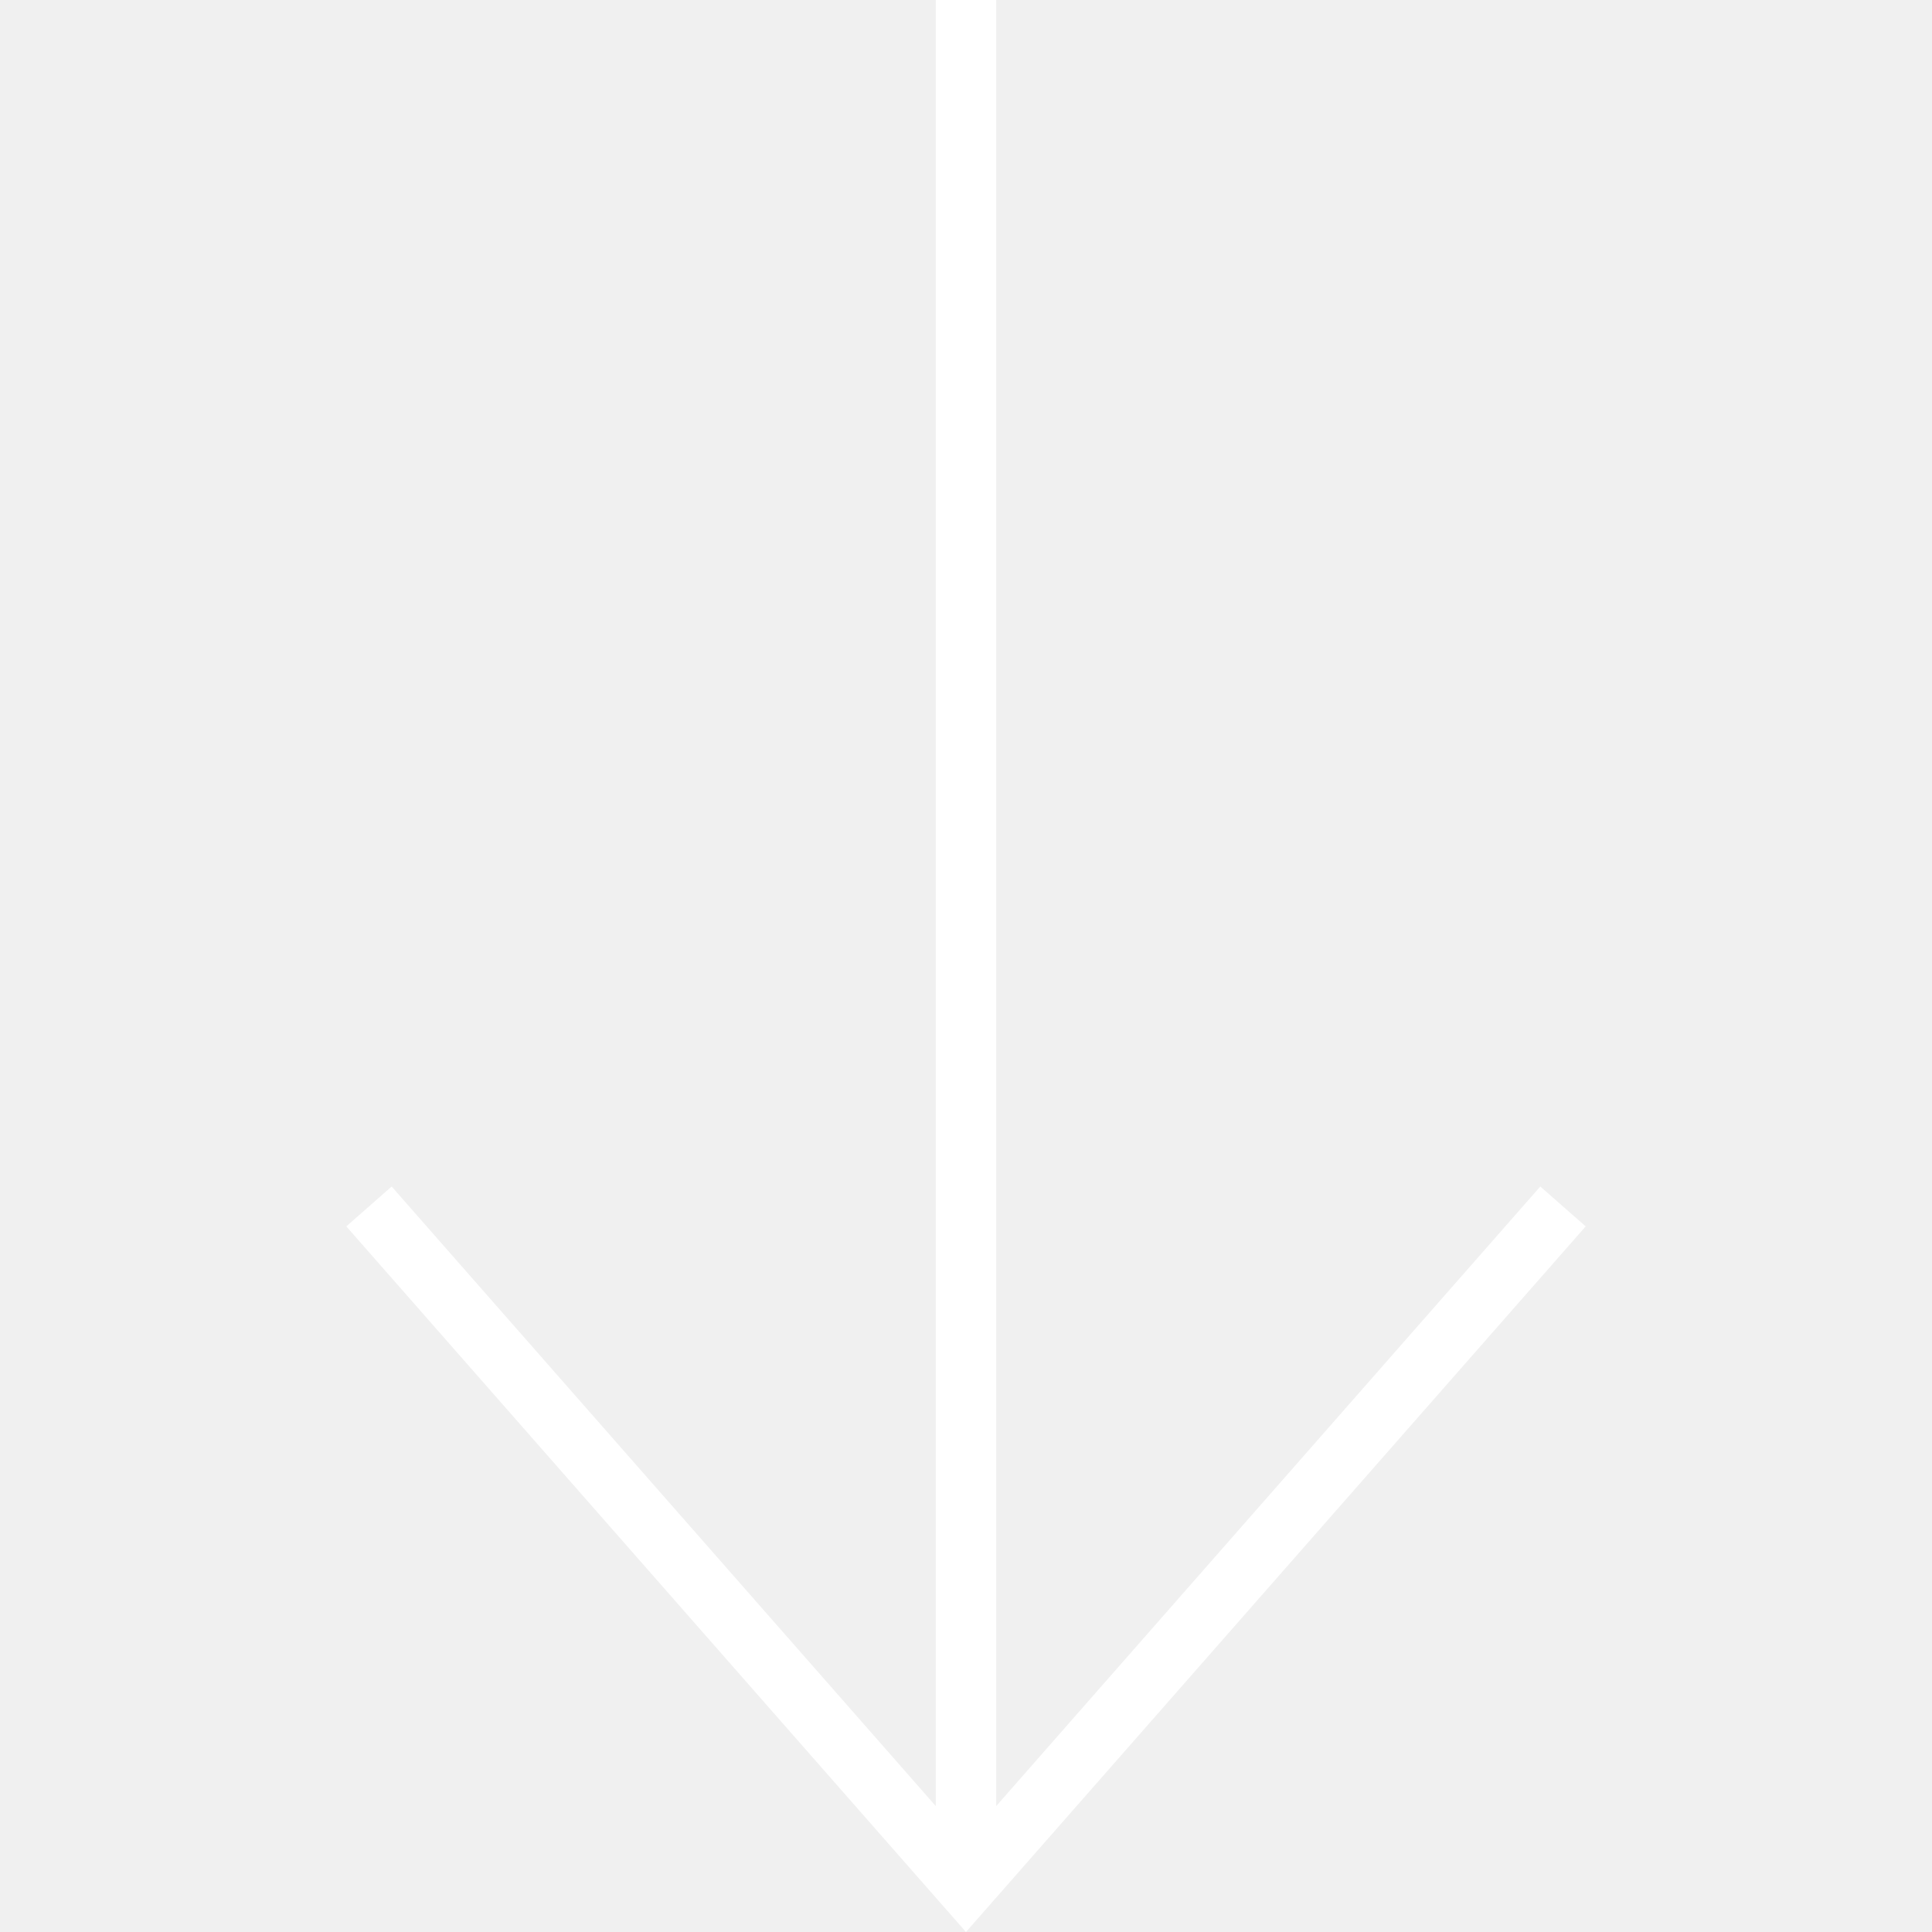
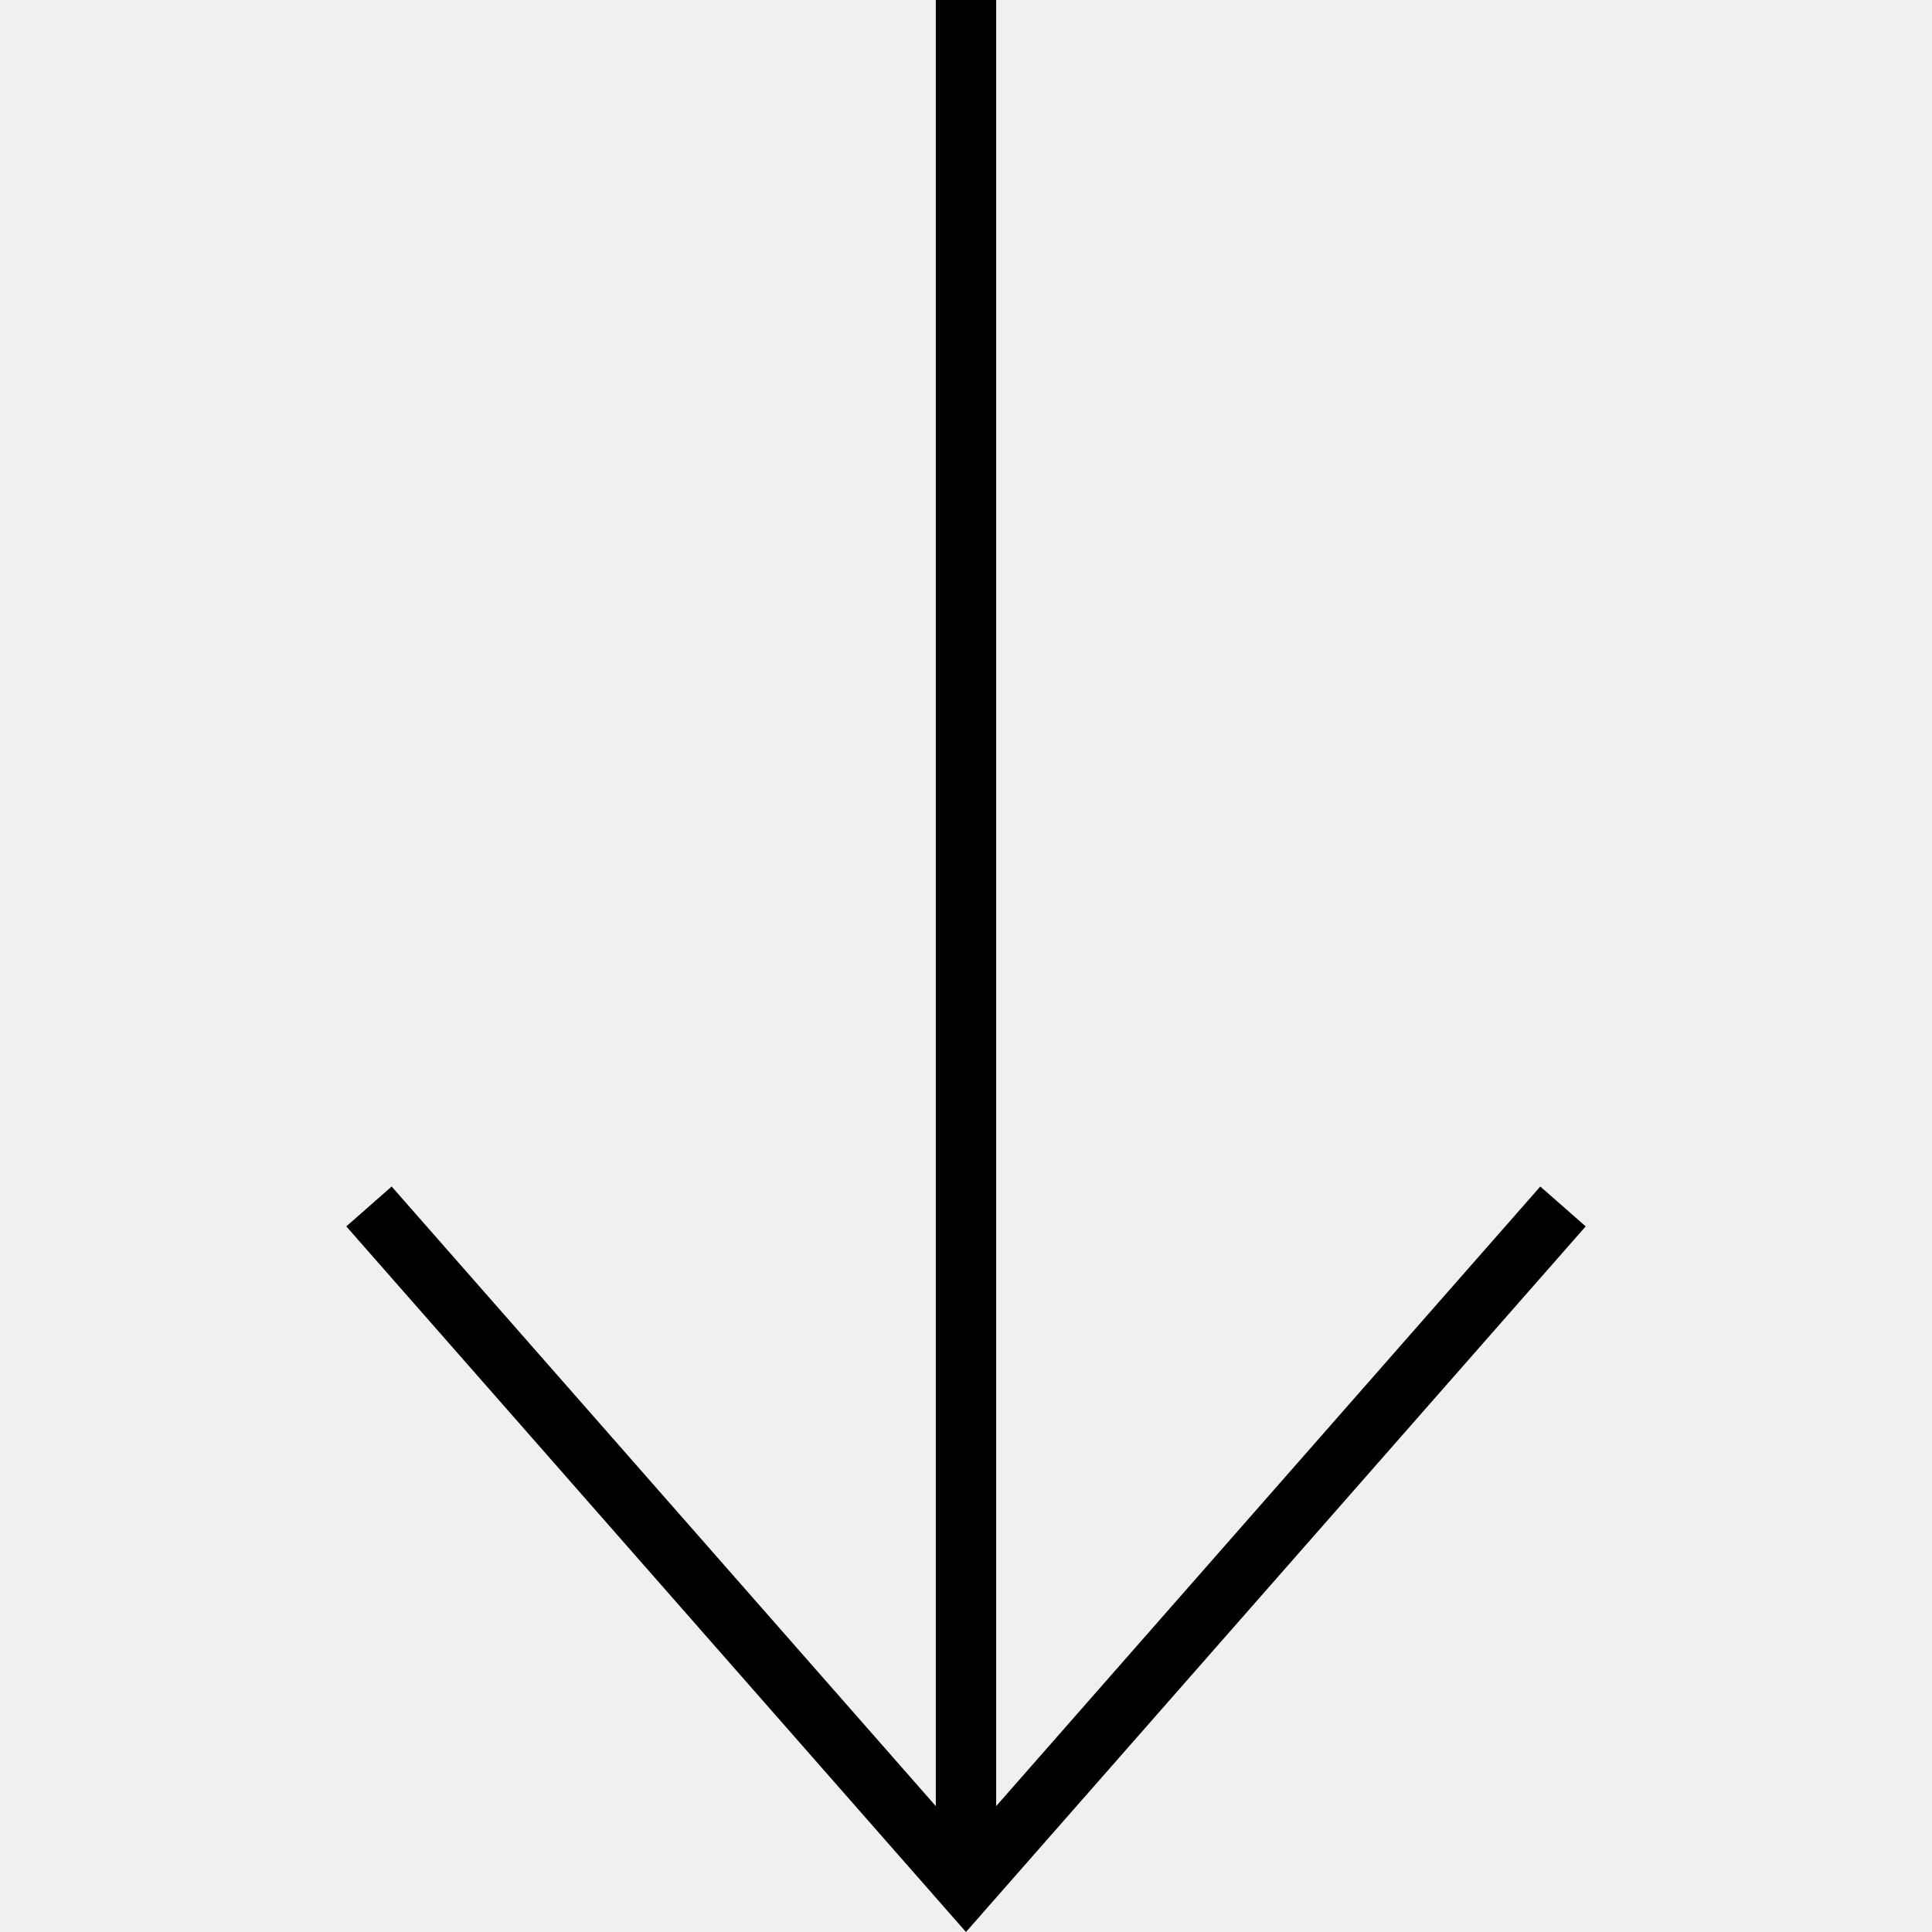
<svg xmlns="http://www.w3.org/2000/svg" version="1.1" id="Capa_1" x="0px" y="0px" viewBox="0 0 490 490" style="enable-background:new 0 0 490 490;" xml:space="preserve">
-   <polygon fill="white" points="237.339,0 237.339,458.069 99.333,300.928 87.832,311.038 244.996,490 402.168,311.038 390.652,300.928   252.654,458.069 252.654,0 " />
+   <polygon fill="black" points="237.339,0 237.339,458.069 99.333,300.928 87.832,311.038 244.996,490 402.168,311.038 390.652,300.928   252.654,458.069 252.654,0 " />
  <g>
</g>
  <g>
</g>
  <g>
</g>
  <g>
</g>
  <g>
</g>
  <g>
</g>
  <g>
</g>
  <g>
</g>
  <g>
</g>
  <g>
</g>
  <g>
</g>
  <g>
</g>
  <g>
</g>
  <g>
</g>
  <g>
</g>
</svg>
